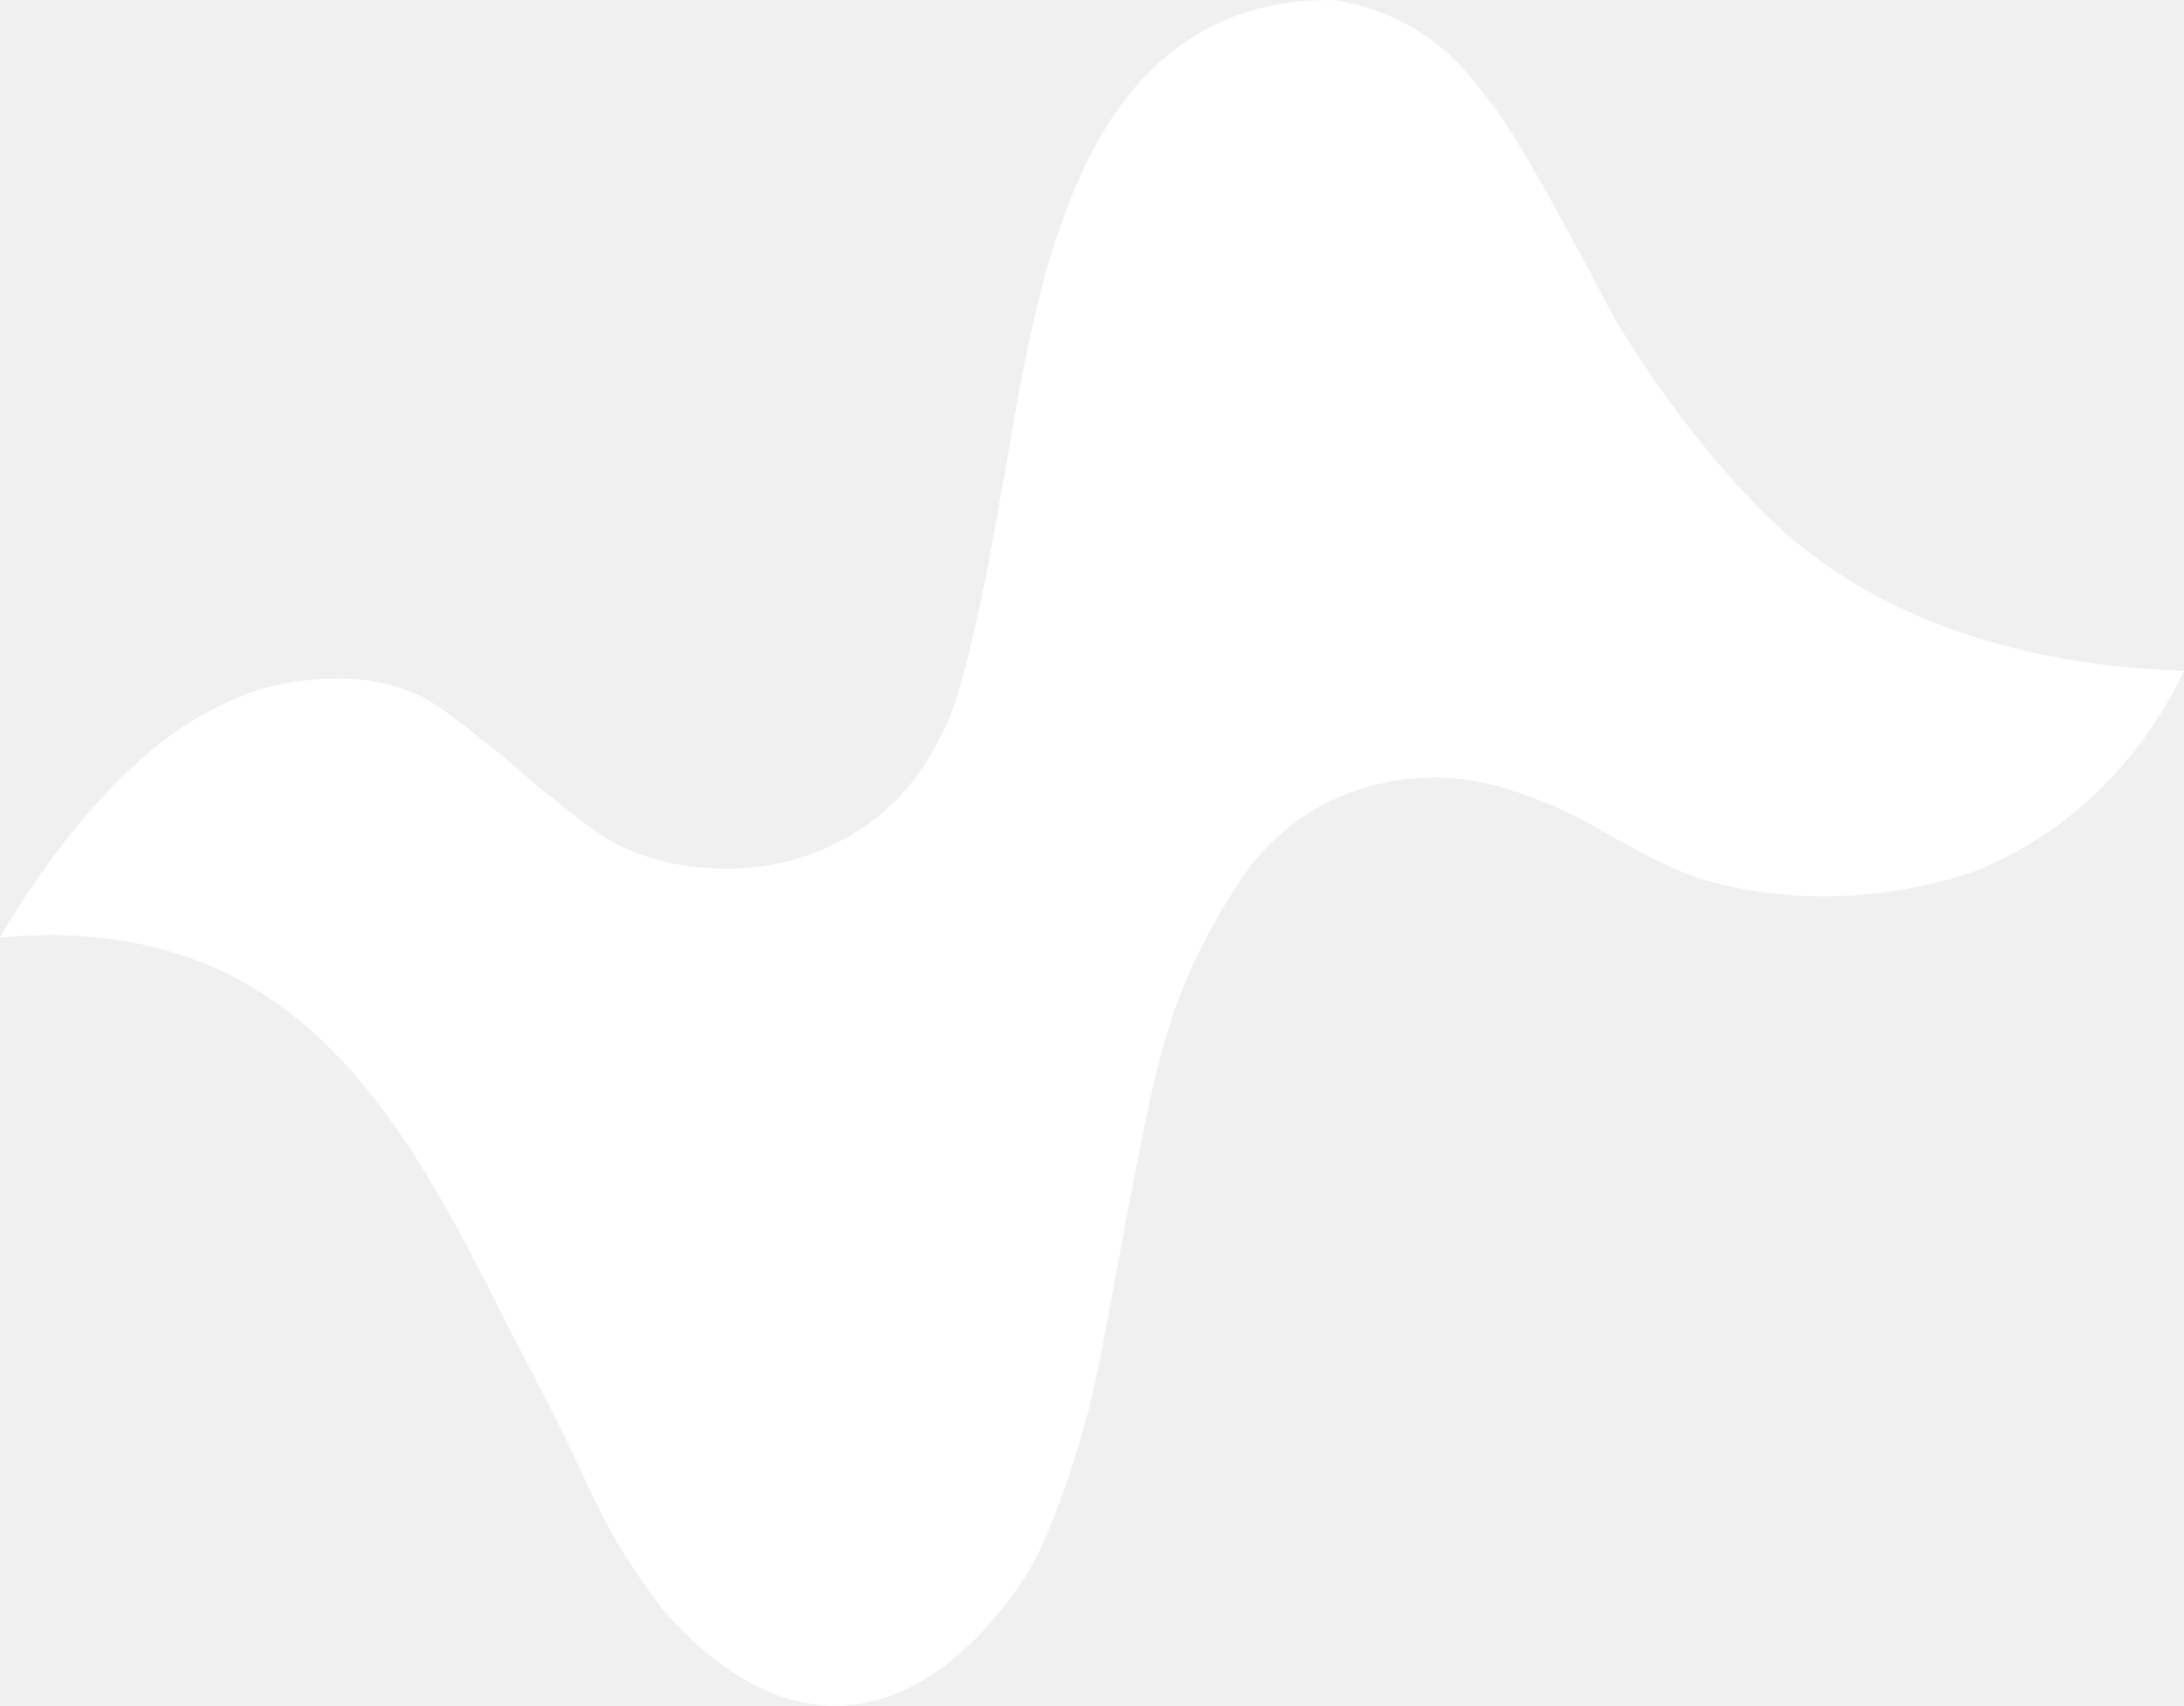
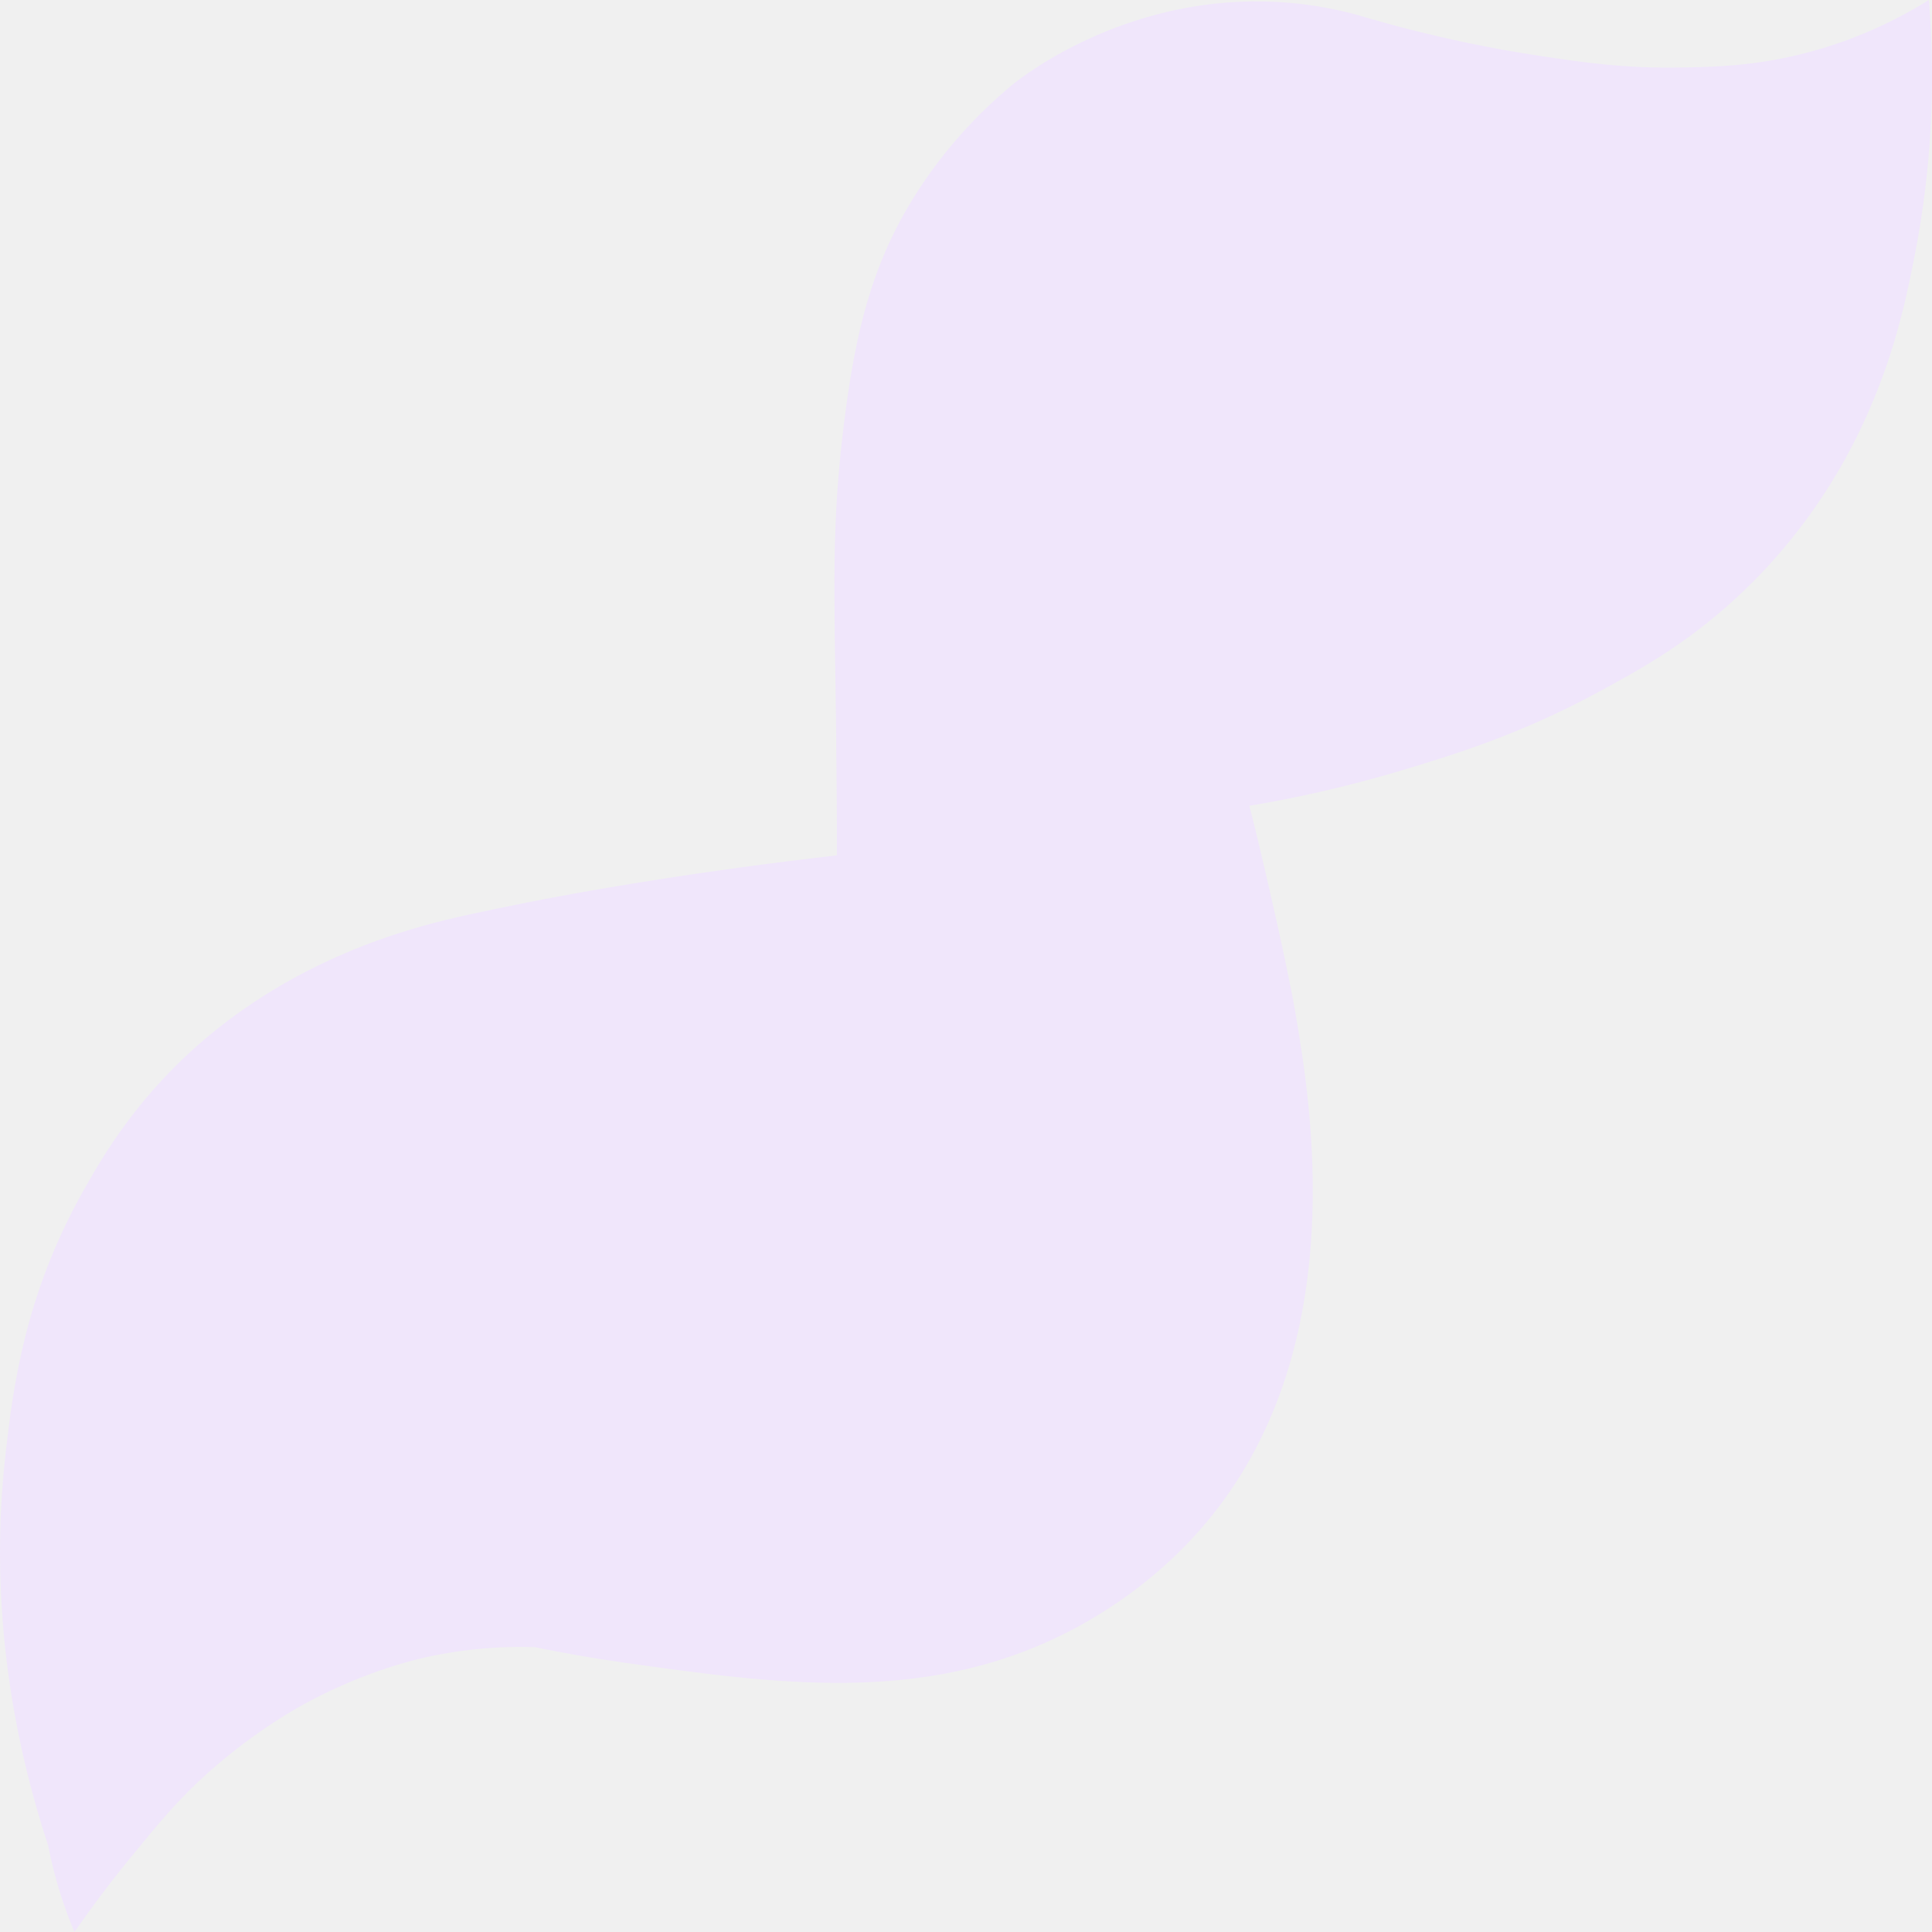
- <svg xmlns="http://www.w3.org/2000/svg" id="Capa_2" data-name="Capa 2" viewBox="0 0 184.86 144.38">
+ <svg xmlns="http://www.w3.org/2000/svg" id="Capa_2" data-name="Capa 2" viewBox="0 0 168 168">
  <defs>
    <style>
      .cls-1 {
-         fill: #fff;
+         fill: #f0e6fb;
      }
    </style>
  </defs>
-   <g id="Capa_5" data-name="Capa 5">
-     <path class="cls-1" d="M53.52,72.07c2.39.97,4.4,1.21,5.51,1.33,3.87.42,6.84-.29,7.6-.48,4.26-1.08,7.01-3.25,7.76-3.86,3.21-2.63,4.69-5.6,5.63-7.54.42-.86,1.17-2.53,2.56-8.65.66-2.9,1.15-5.38,2.53-13.21,1.21-6.83,1.31-7.62,1.83-10,.66-3,1.34-6.13,2.3-8.98,1.54-4.58,4.72-14.07,13.28-18.43,1.89-.96,5.38-2.36,10.5-2.24,1.75.29,4.48.98,7.29,2.79,2.74,1.77,4.28,3.8,6.17,6.3.79,1.04,1.91,2.63,5.23,8.64,1.54,2.78,2.3,4.17,3.79,7.06,3.11,6.06,9.69,15,15.36,20.09,11.36,10.19,26.67,11.69,34,11.89-1.14,2.45-5.85,11.86-16.91,16.65,0,0-10.5,4.55-23.03,1.24-3.85-1.02-8.24-3.77-10.42-4.96-.47-.26-2.05-1.1-3.82-1.81-2.17-.87-5.84-2.34-10.59-2.04-3.38.21-5.86,1.22-6.77,1.62-2.17.95-3.68,2.09-4.45,2.72-1.68,1.37-2.83,2.79-3.59,3.88-.95,1.4-2.28,3.5-3.63,6.19-2.78,5.58-3.83,10.13-5.48,18.54-2.92,14.91-3.03,17.88-5.36,25.11-2.25,6.96-3.82,9.34-4.74,10.6-1.7,2.33-7.29,10-15.58,9.87-6.13-.1-10.72-4.43-12.41-6.03-2.01-1.9-3.29-3.84-4.7-5.97-2.18-3.31-3.19-5.72-4.79-9.13-1.81-3.87-3.88-7.62-5.81-11.43-5.75-11.35-11.91-23.53-23.27-29.27-3.53-1.78-9.9-4.13-19.52-3.19,1.12-1.95,8.46-14.5,18.02-19.33,1.4-.71,4.06-2.05,7.83-2.45,1.74-.18,5.35-.55,9.22,1.1,1.7.72,3.31,1.99,6.51,4.53,2.44,1.93,2.35,2.08,4.95,4.15,3.17,2.53,4.81,3.81,7,4.7Z" />
+   <g id="Capa_13" data-name="Capa 13">
+     <path class="cls-1" d="M167.88,11.14c-.17,3.08-.57,7.04-1.48,11.57-.46,2.3-1.18,5.86-2.6,9.77-1.14,3.11-4.45,11.9-13.04,19.71-4.38,4-8.43,6.18-11.96,8.09-6.62,3.57-12.33,5.33-16.58,6.61-5.42,1.64-10.1,2.6-13.58,3.18.57,2.1,3.18,13.17,3.99,17.93,1.34,7.87,4.88,28.74-7.29,43.85-4.71,5.84-10.24,8.95-12.86,10.25-12.29,6.13-25.06,4.33-38.21,2.48-2.82-.4-5.42-.87-7.77-1.35-2.36-.08-5.67.04-9.51.89-.89.2-5.06,1.16-9.98,3.76-.81.42-4.7,2.5-8.96,6.31-2.57,2.3-4.2,4.3-6.54,7.15-2.17,2.64-3.85,4.95-5.04,6.66-.41-.98-.82-2.06-1.19-3.23-.49-1.53-.84-2.97-1.09-4.28-2.86-8.68-5.24-20.49-3.71-34.05.64-5.63,1.63-13.72,6.71-22.79,1.73-3.09,4.87-8.56,11.12-13.71,7.57-6.24,15.55-8.59,18.41-9.41,2.58-.73,5.29-1.28,9.19-2.07,1.23-.24,5.17-1.02,11.44-2,4.01-.63,9.23-1.37,15.42-2.08.01-3.41-.02-7.11-.07-11.24-.16-12.21-.4-17.51.68-26.23.99-8.12,2.48-14.02,6.18-19.91,2.78-4.42,5.97-7.53,8.3-9.49,1.58-1.33,10.7-8.09,23.37-7.33,3.25.19,5.91.83,7.69,1.38,5.91,1.72,11.02,2.7,14.92,3.29,3.84.58,7.45,1.11,12.34,1.02,2.78-.05,6.1-.11,10.27-1.12,4.69-1.14,8.47-3,11.28-4.75.34,4.18.33,7.94.15,11.14Z" />
  </g>
</svg>
